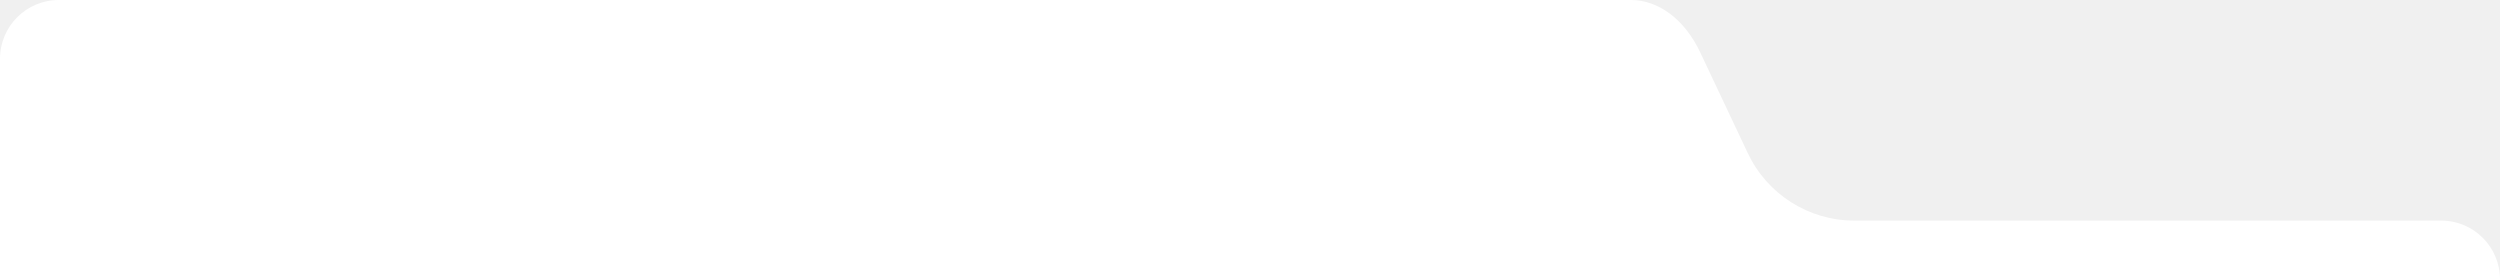
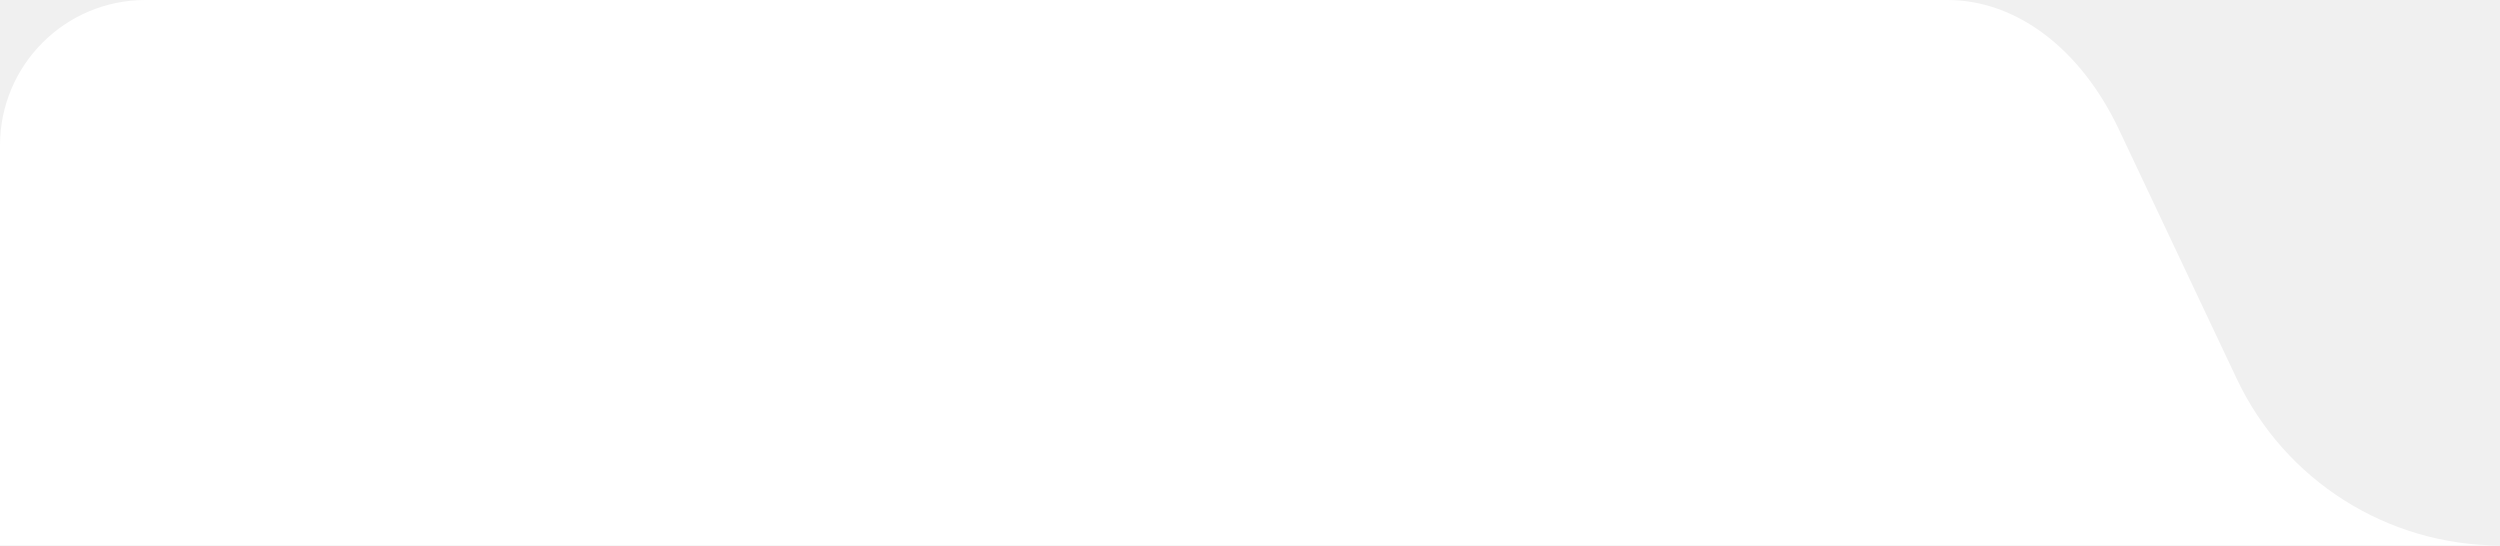
- <svg xmlns="http://www.w3.org/2000/svg" width="680" height="76" viewBox="0 0 680 76" fill="none">
-   <path d="M680 332C680 340.837 672.837 348 664 348H16C7.163 348 0 340.837 0 332V16C0 7.163 7.163 0 16 0H443.602C451.18 0 458.258 5.347 462.462 14.25L475.407 41.664C480.694 52.859 491.963 60 504.343 60H664C672.837 60 680 67.163 680 76V332Z" fill="white" />
+ <svg xmlns="http://www.w3.org/2000/svg" width="275" height="60" viewBox="0 0 275 60" fill="none">
+   <path d="M214.209 0H16C7.163 0 0 7.163 0 16V60H275C262.61 60 251.331 52.859 246.041 41.664L233.084 14.249C228.877 5.347 221.794 0 214.209 0Z" fill="white" />
</svg>
